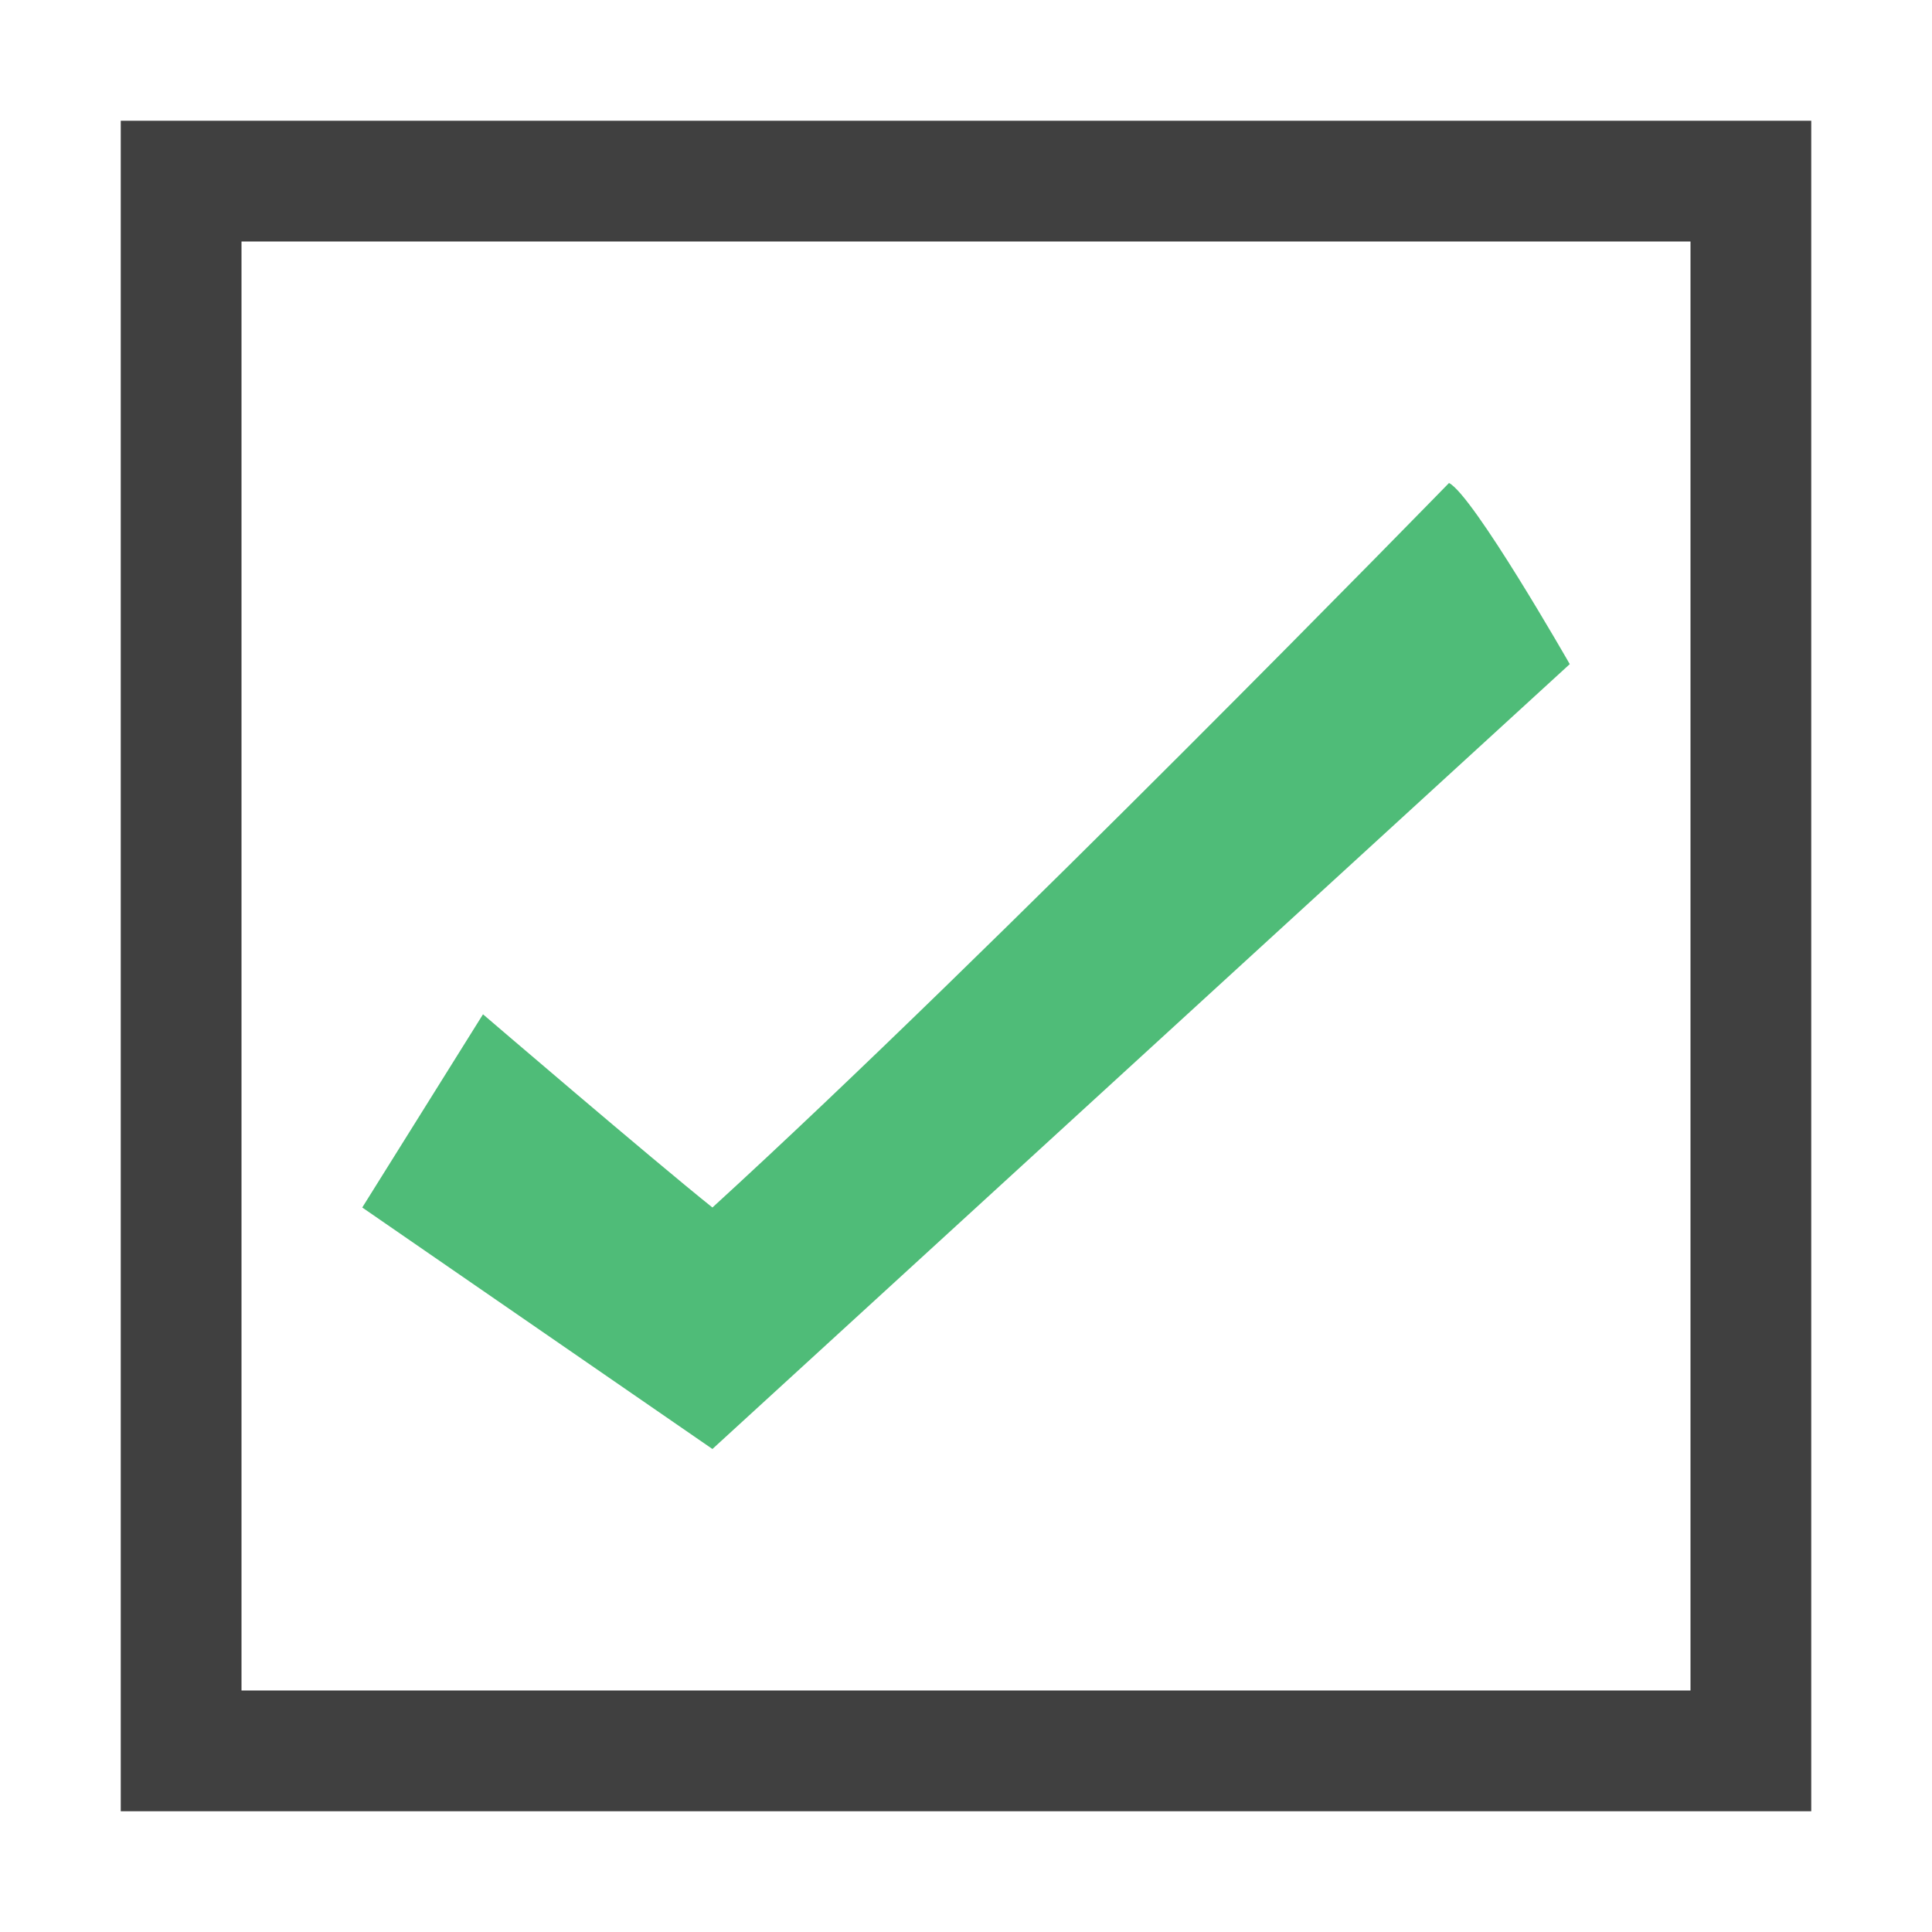
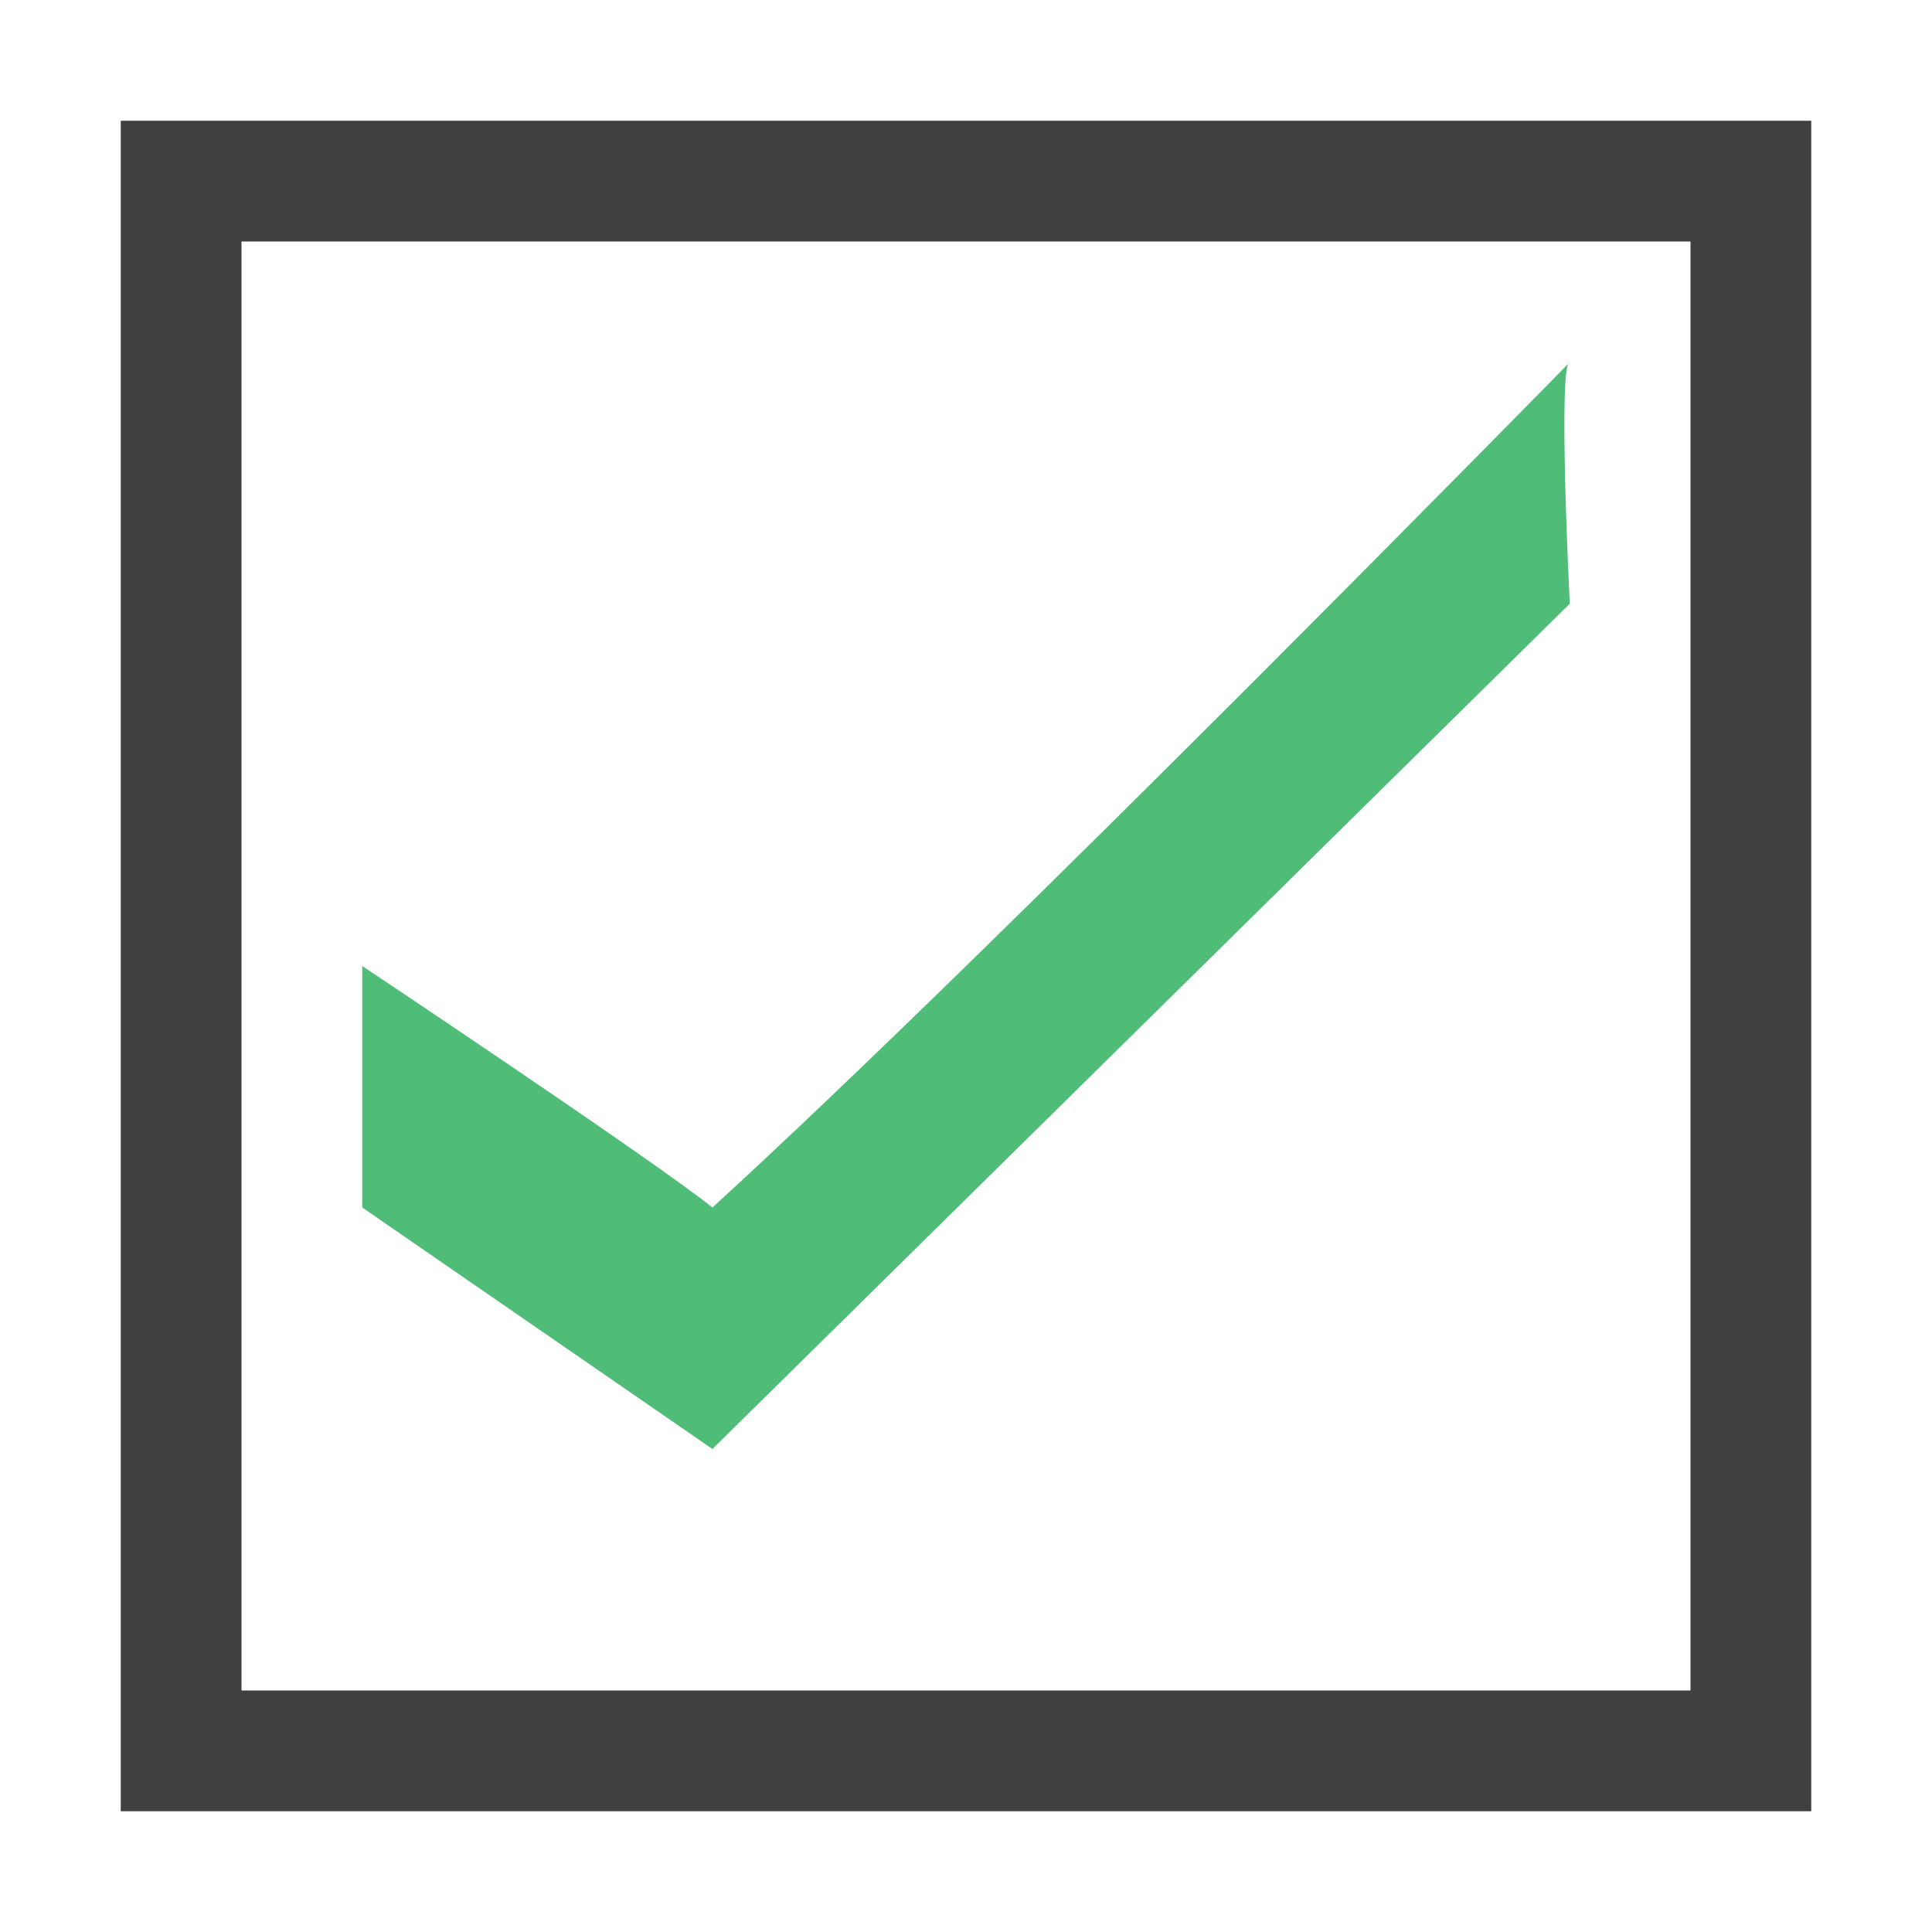
<svg xmlns="http://www.w3.org/2000/svg" version="1.1" id="Layer_1" x="0px" y="0px" viewBox="0 0 16 16" style="enable-background:new 0 0 16 16;" xml:space="preserve">
  <style type="text/css">
	.st0{display:none;}
	.st1{display:inline;fill:#3C3C3B;}
	.st2{display:inline;fill:#F7A808;}
	.st3{fill:#404040;}
	.st4{fill:#4FBC78;}
</style>
  <g id="Layer_1_1_" class="st0">
    <path class="st1" d="M2.4,3.8v9.7h11.2V3.8h-2.8V2.3h4.3v12.8H0.9V2.3h4.9v1.6C5.7,3.8,2.4,3.8,2.4,3.8z" />
    <path class="st2" d="M11.4,6.9l-3.2,4.5L5,6.9h1.4v-6H10v6H11.4z" />
  </g>
  <g>
    <path class="st3" d="M14,2v12H2V2H14L14,2z M15,1H1v14h14V1z" />
  </g>
  <g>
-     <path class="st4" d="M5.9,12L3,10l1-1.6c0,0,1.4,1.2,1.9,1.6C8.2,7.9,12,4,12,4c0.2,0.1,1,1.5,1,1.5L5.9,12z" />
+     <path class="st4" d="M5.9,12L3,10V8c0,0,2.4,1.6,2.9,2C8.2,7.9,13,3,13,3c-0.1,0,0,2,0,2L5.9,12z" />
  </g>
</svg>
